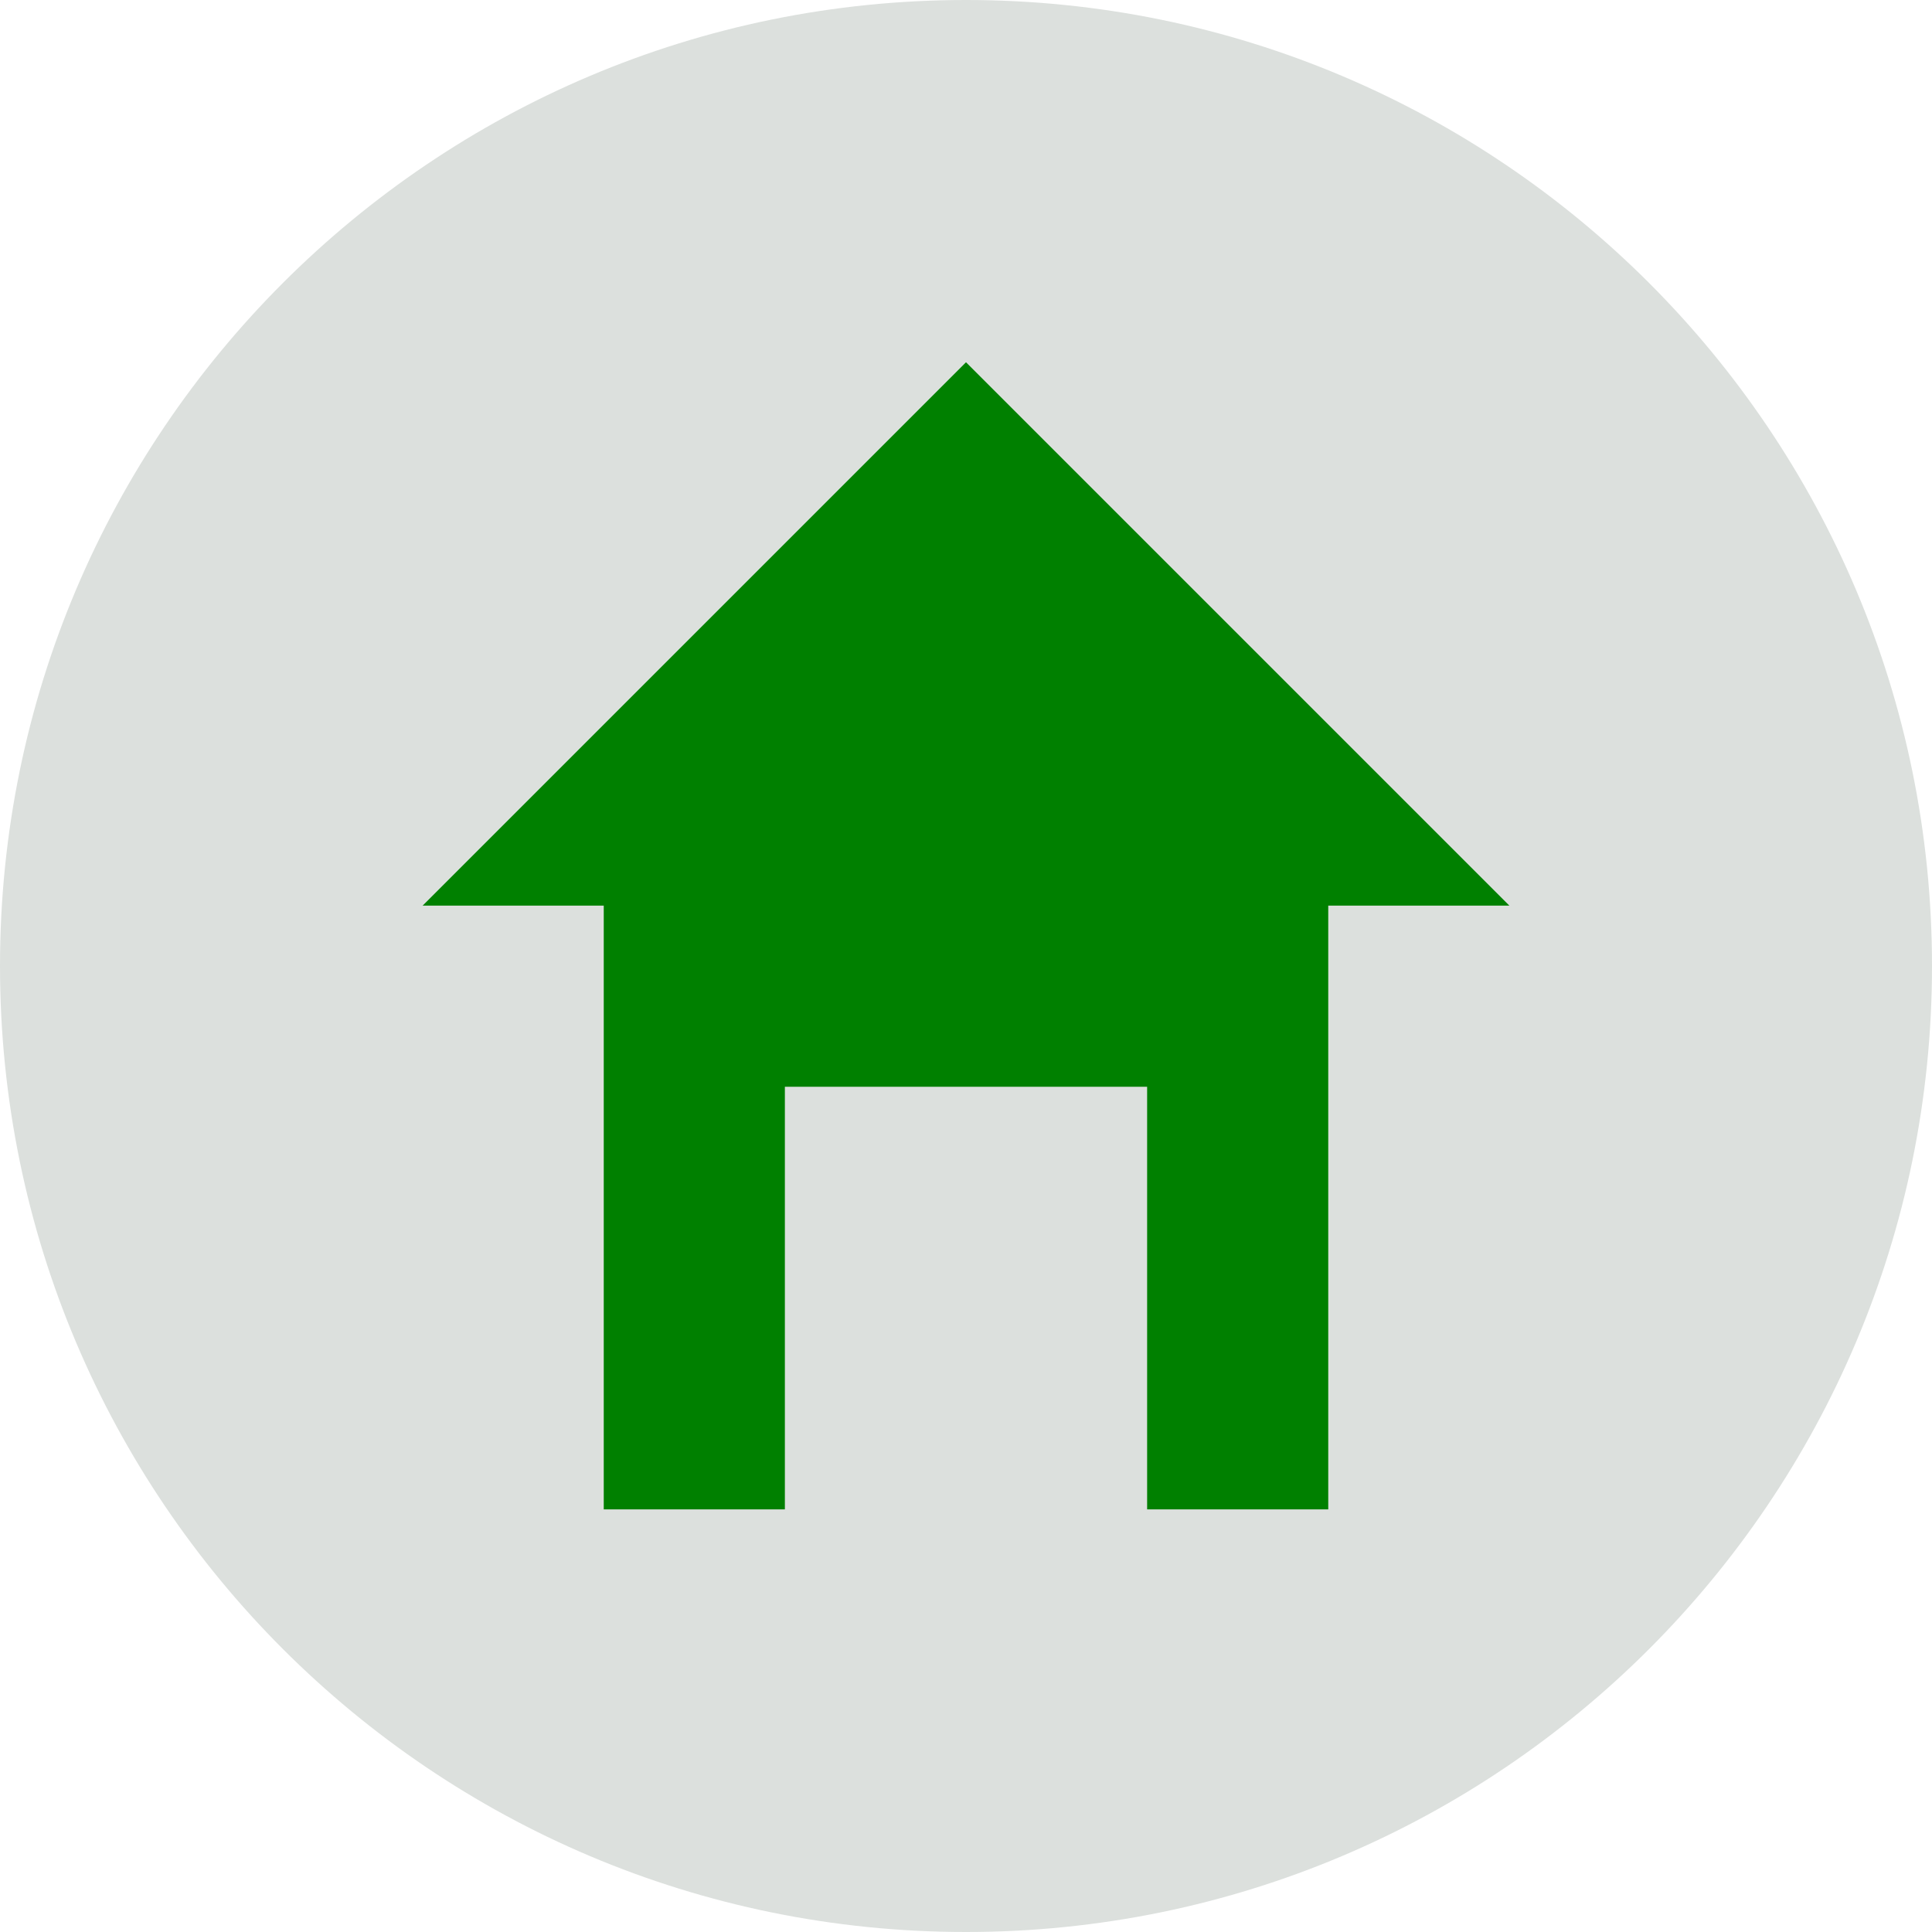
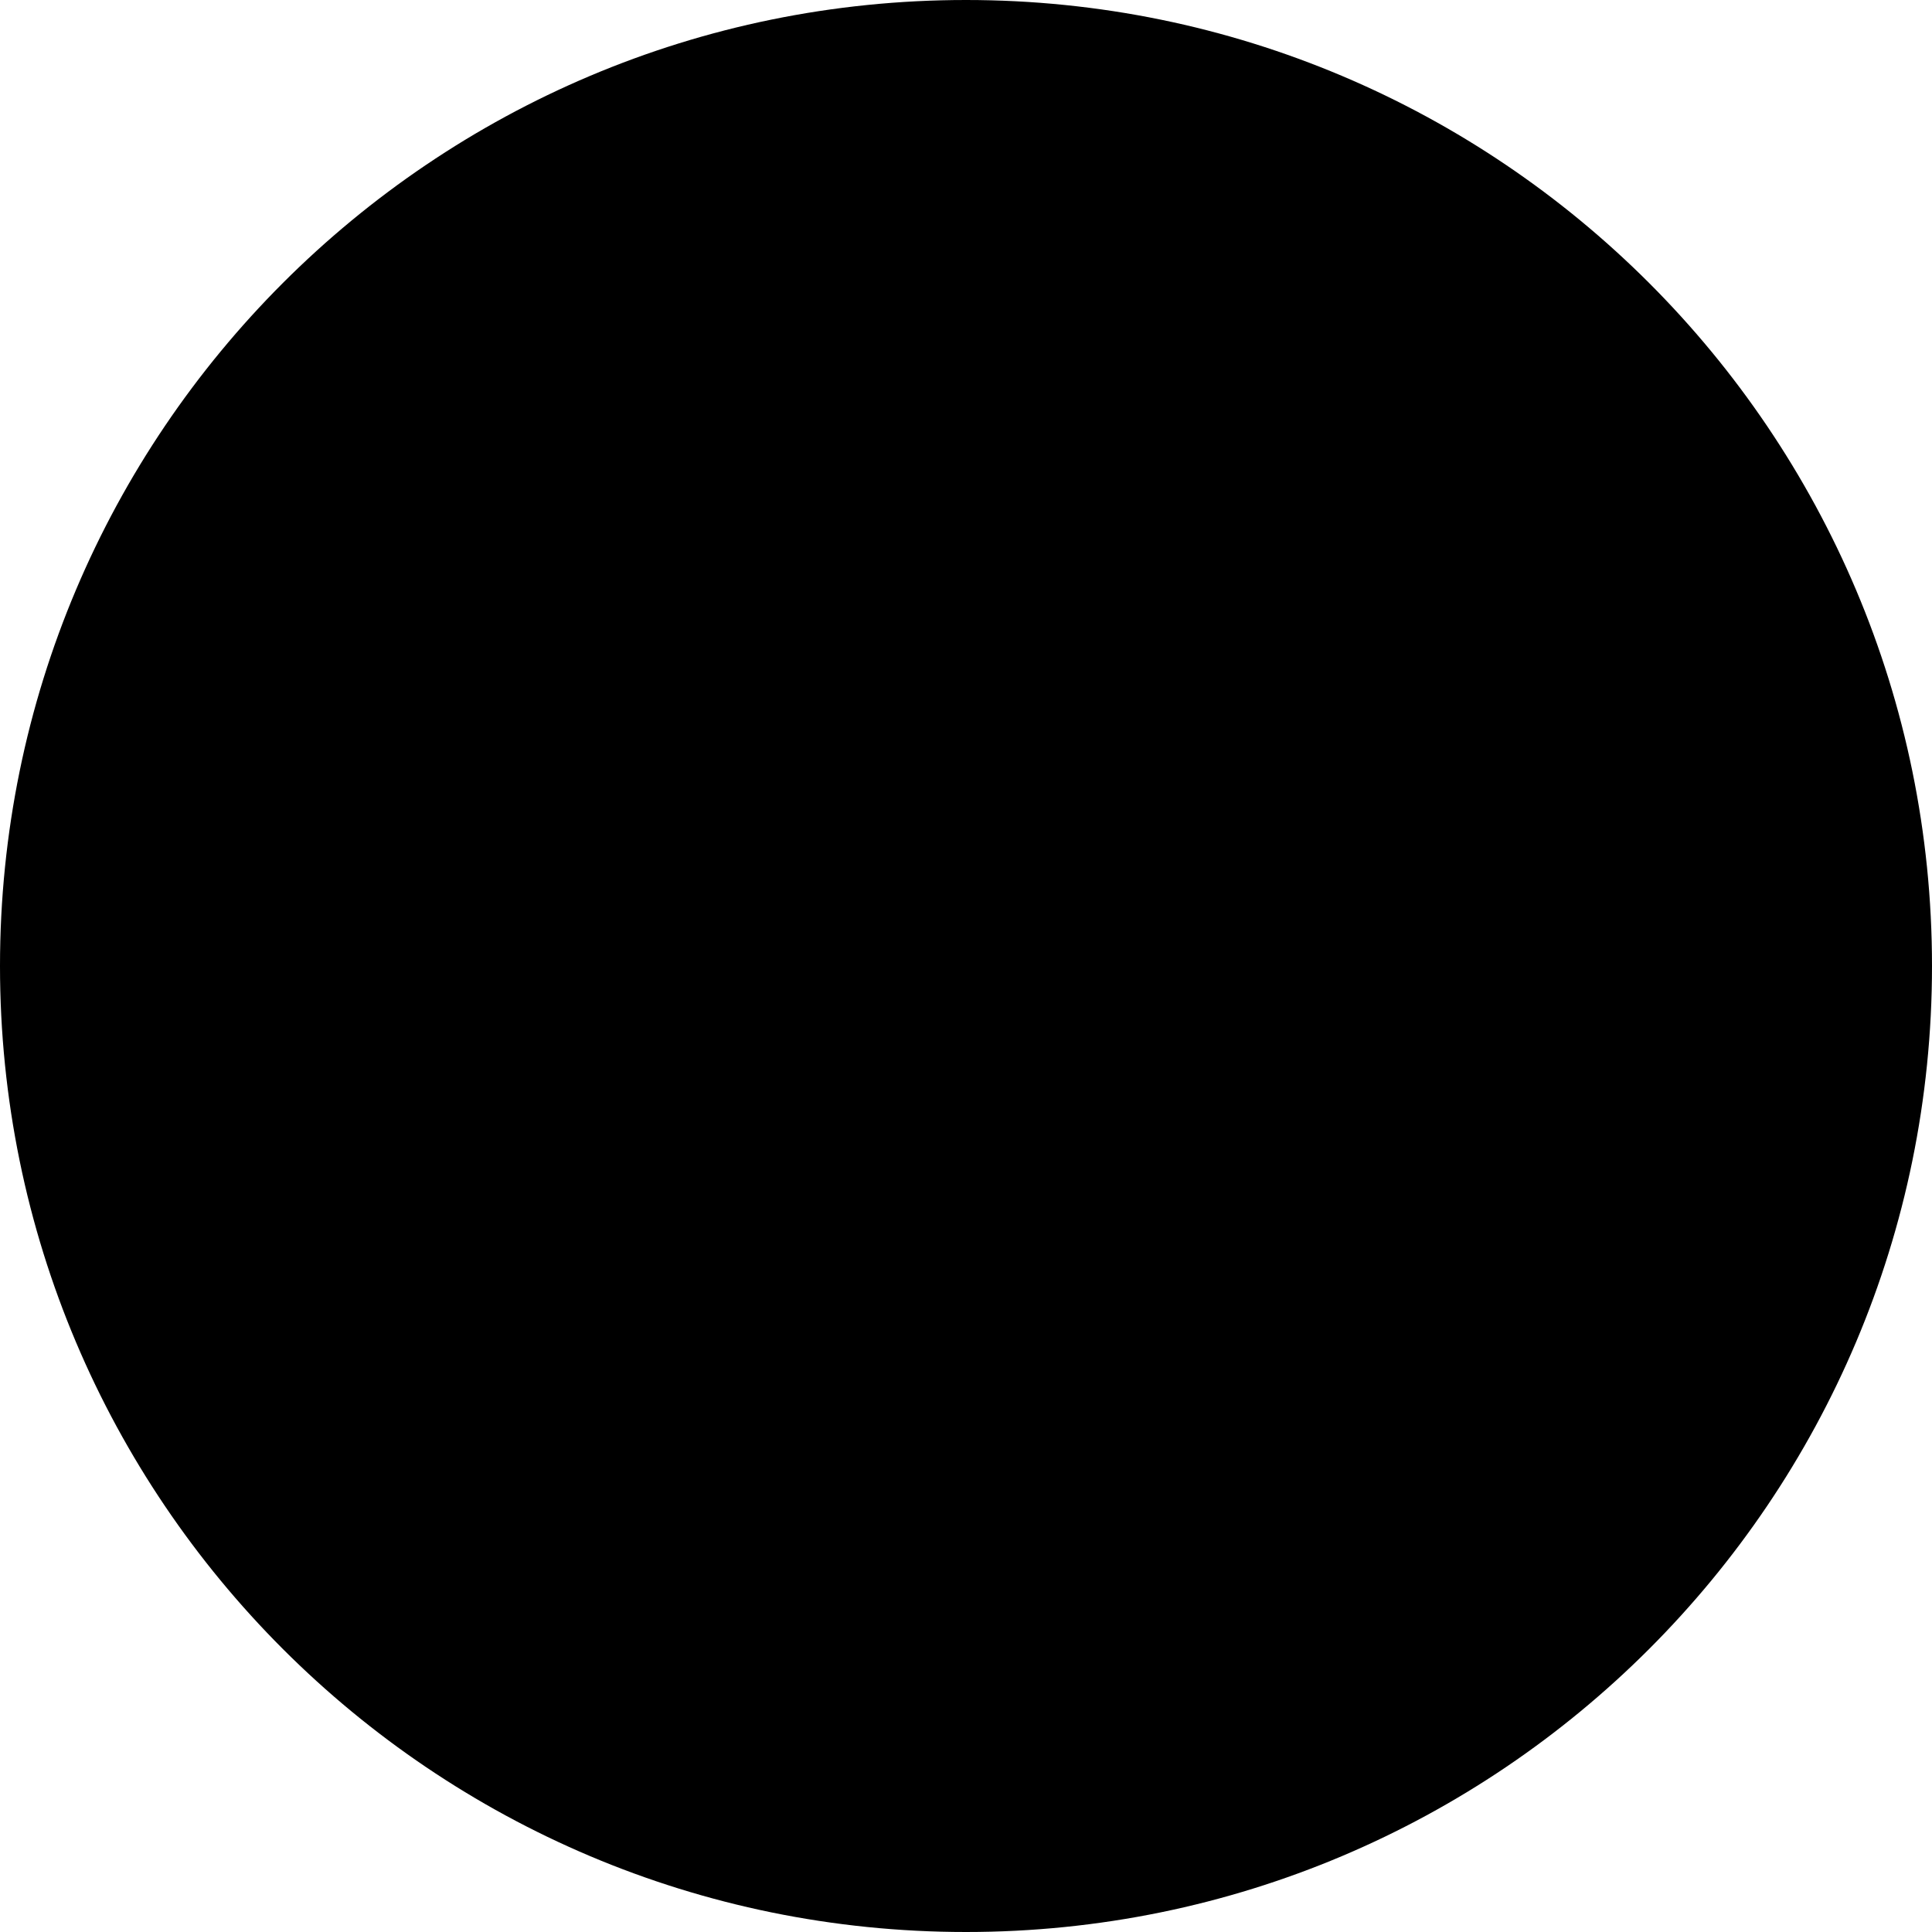
- <svg xmlns="http://www.w3.org/2000/svg" width="64px" height="64px" viewBox="0 0 64 64">
-   <g>
-     <circle cx="32" cy="32" r="32" fill="#dce0dd" />
+ <svg xmlns="http://www.w3.org/2000/svg" width="64px" height="64px" viewBox="0 0 64 64" version="1.1">
+   <g id="fondo-circulo">
+     <circle cx="32" cy="32" r="32" fill="param(outline) #e0e0e0" stroke="none" />
  </g>
-   <g>
-     <path d="M32 12L14 30H20V50H44V30H50L32 12ZM38 50H26V36H38V50Z" fill="#008000" />
+   <g id="icono-casa">
+     <path d="M32 12L14 30H20V50H44V30H50L32 12ZM38 50H26V36H38V50Z" fill="param(fill) #008000" stroke="none" />
  </g>
</svg>
